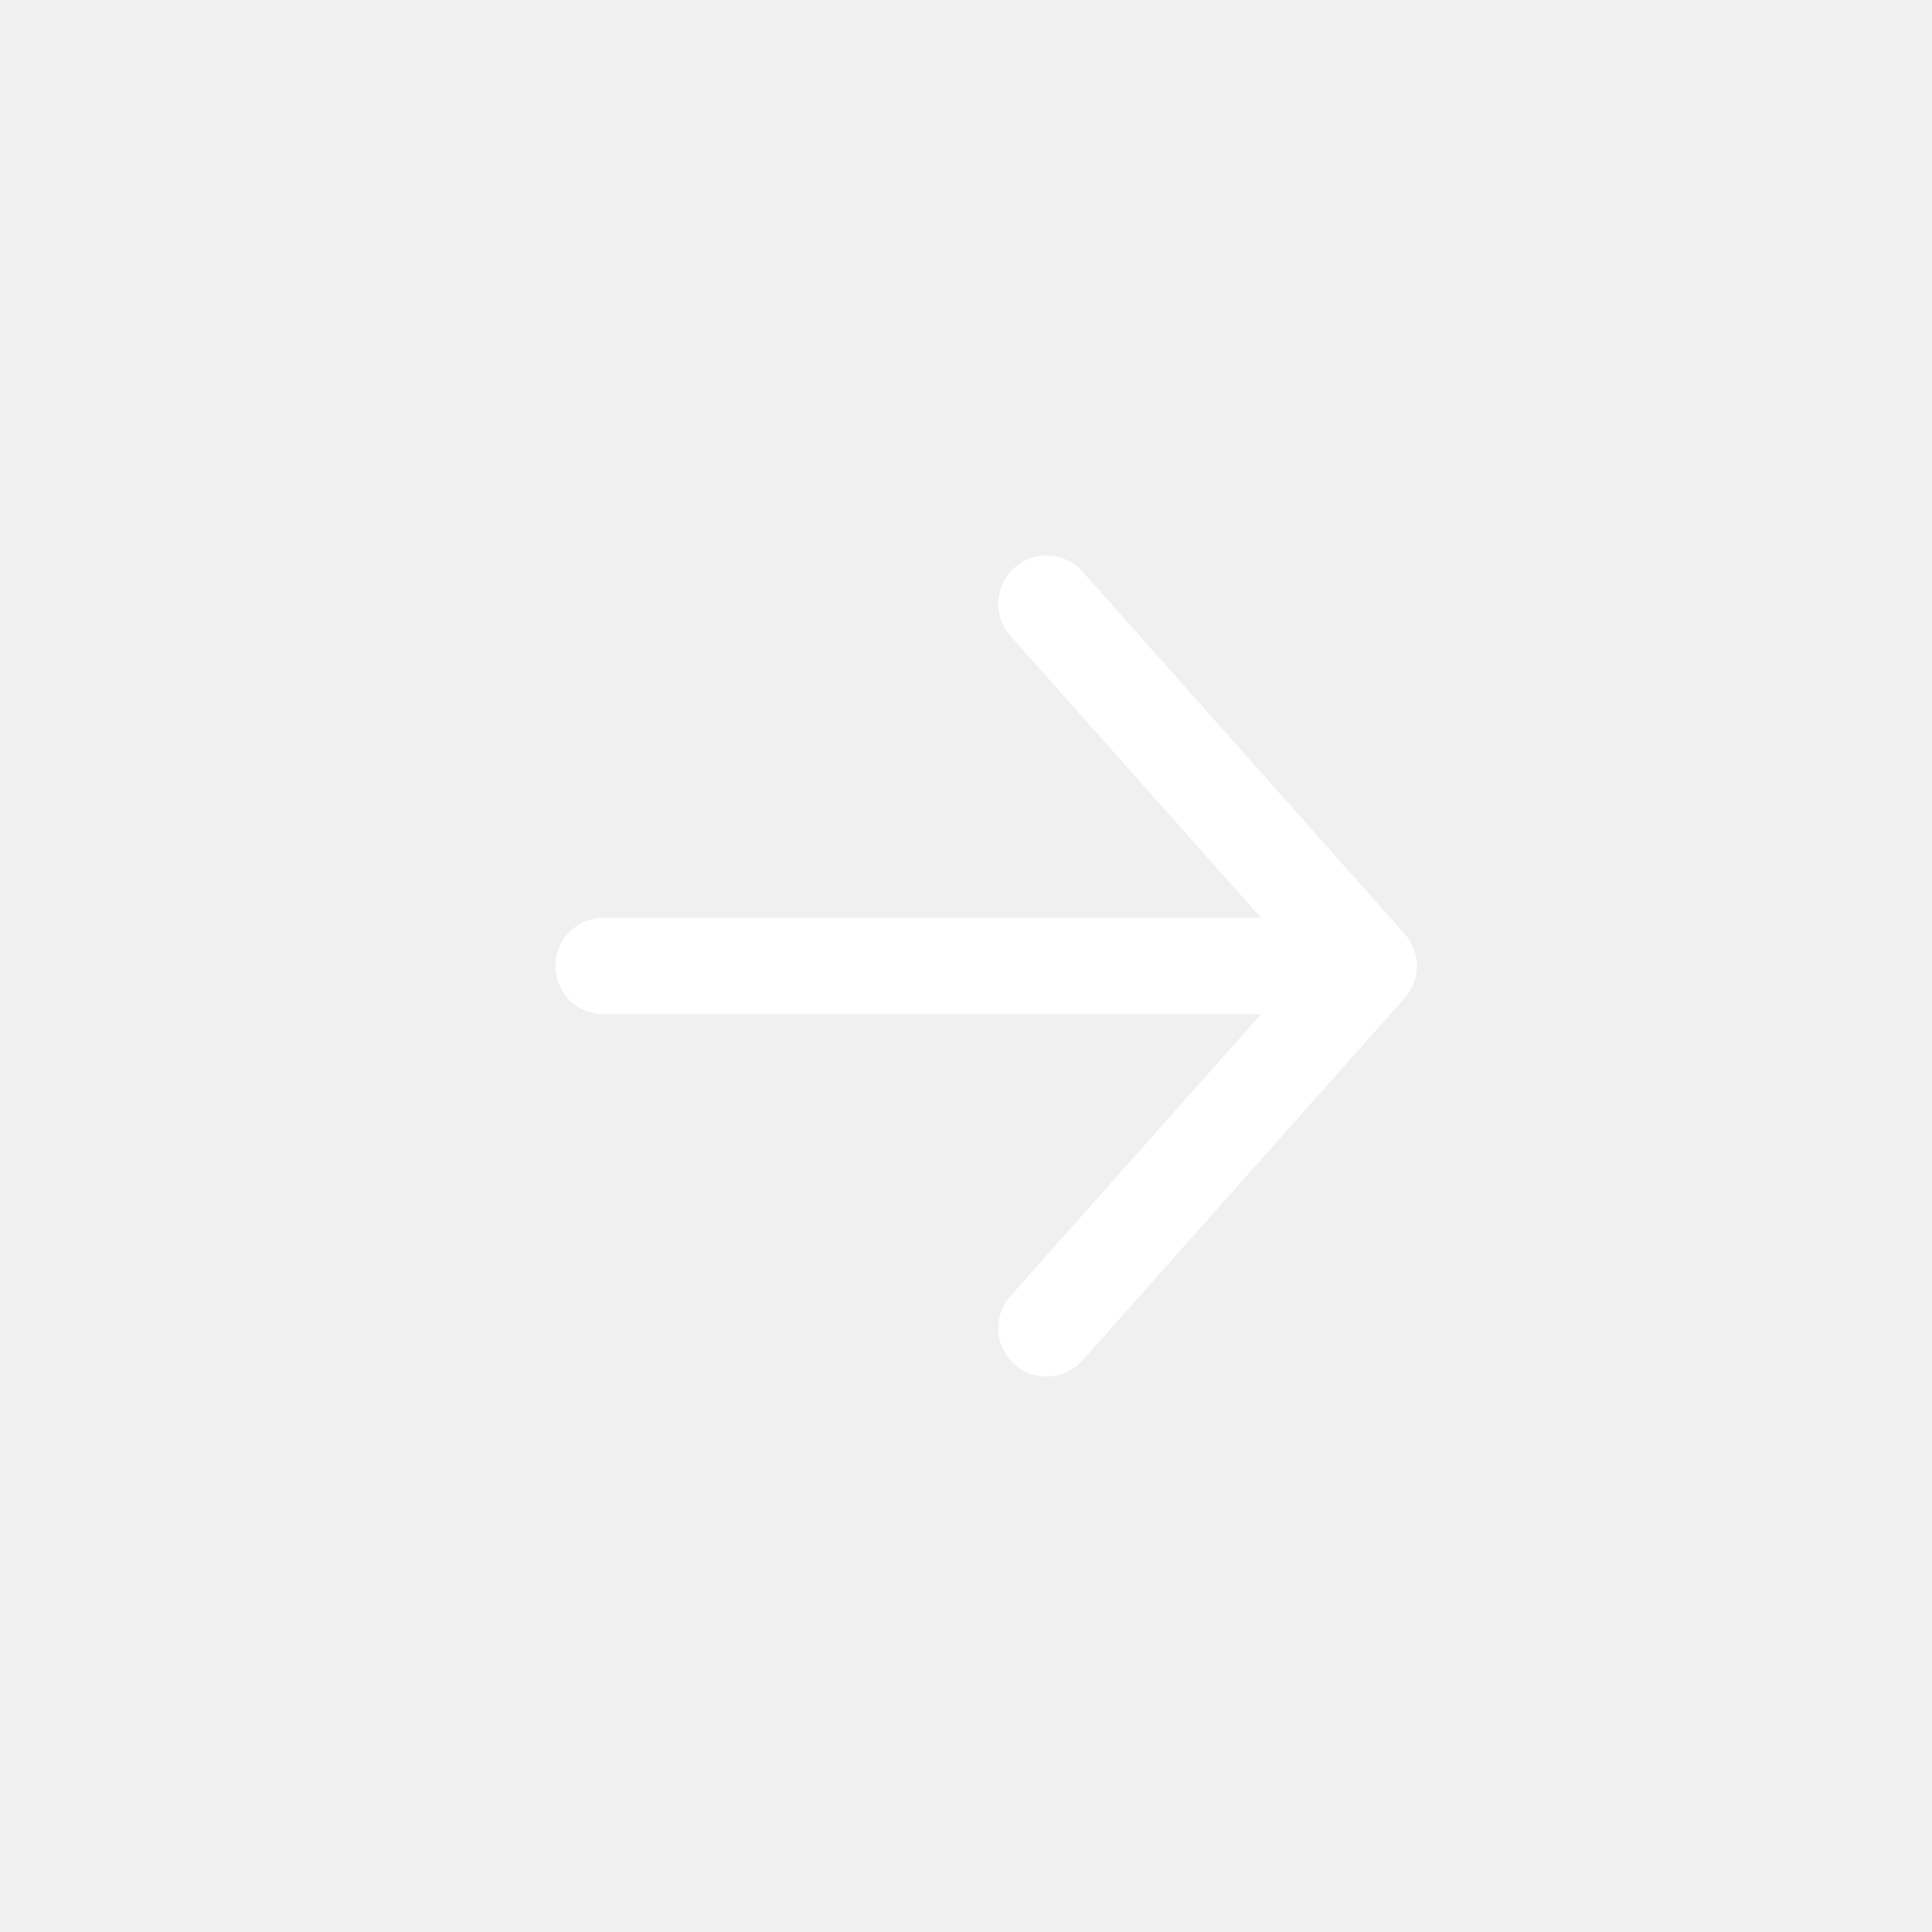
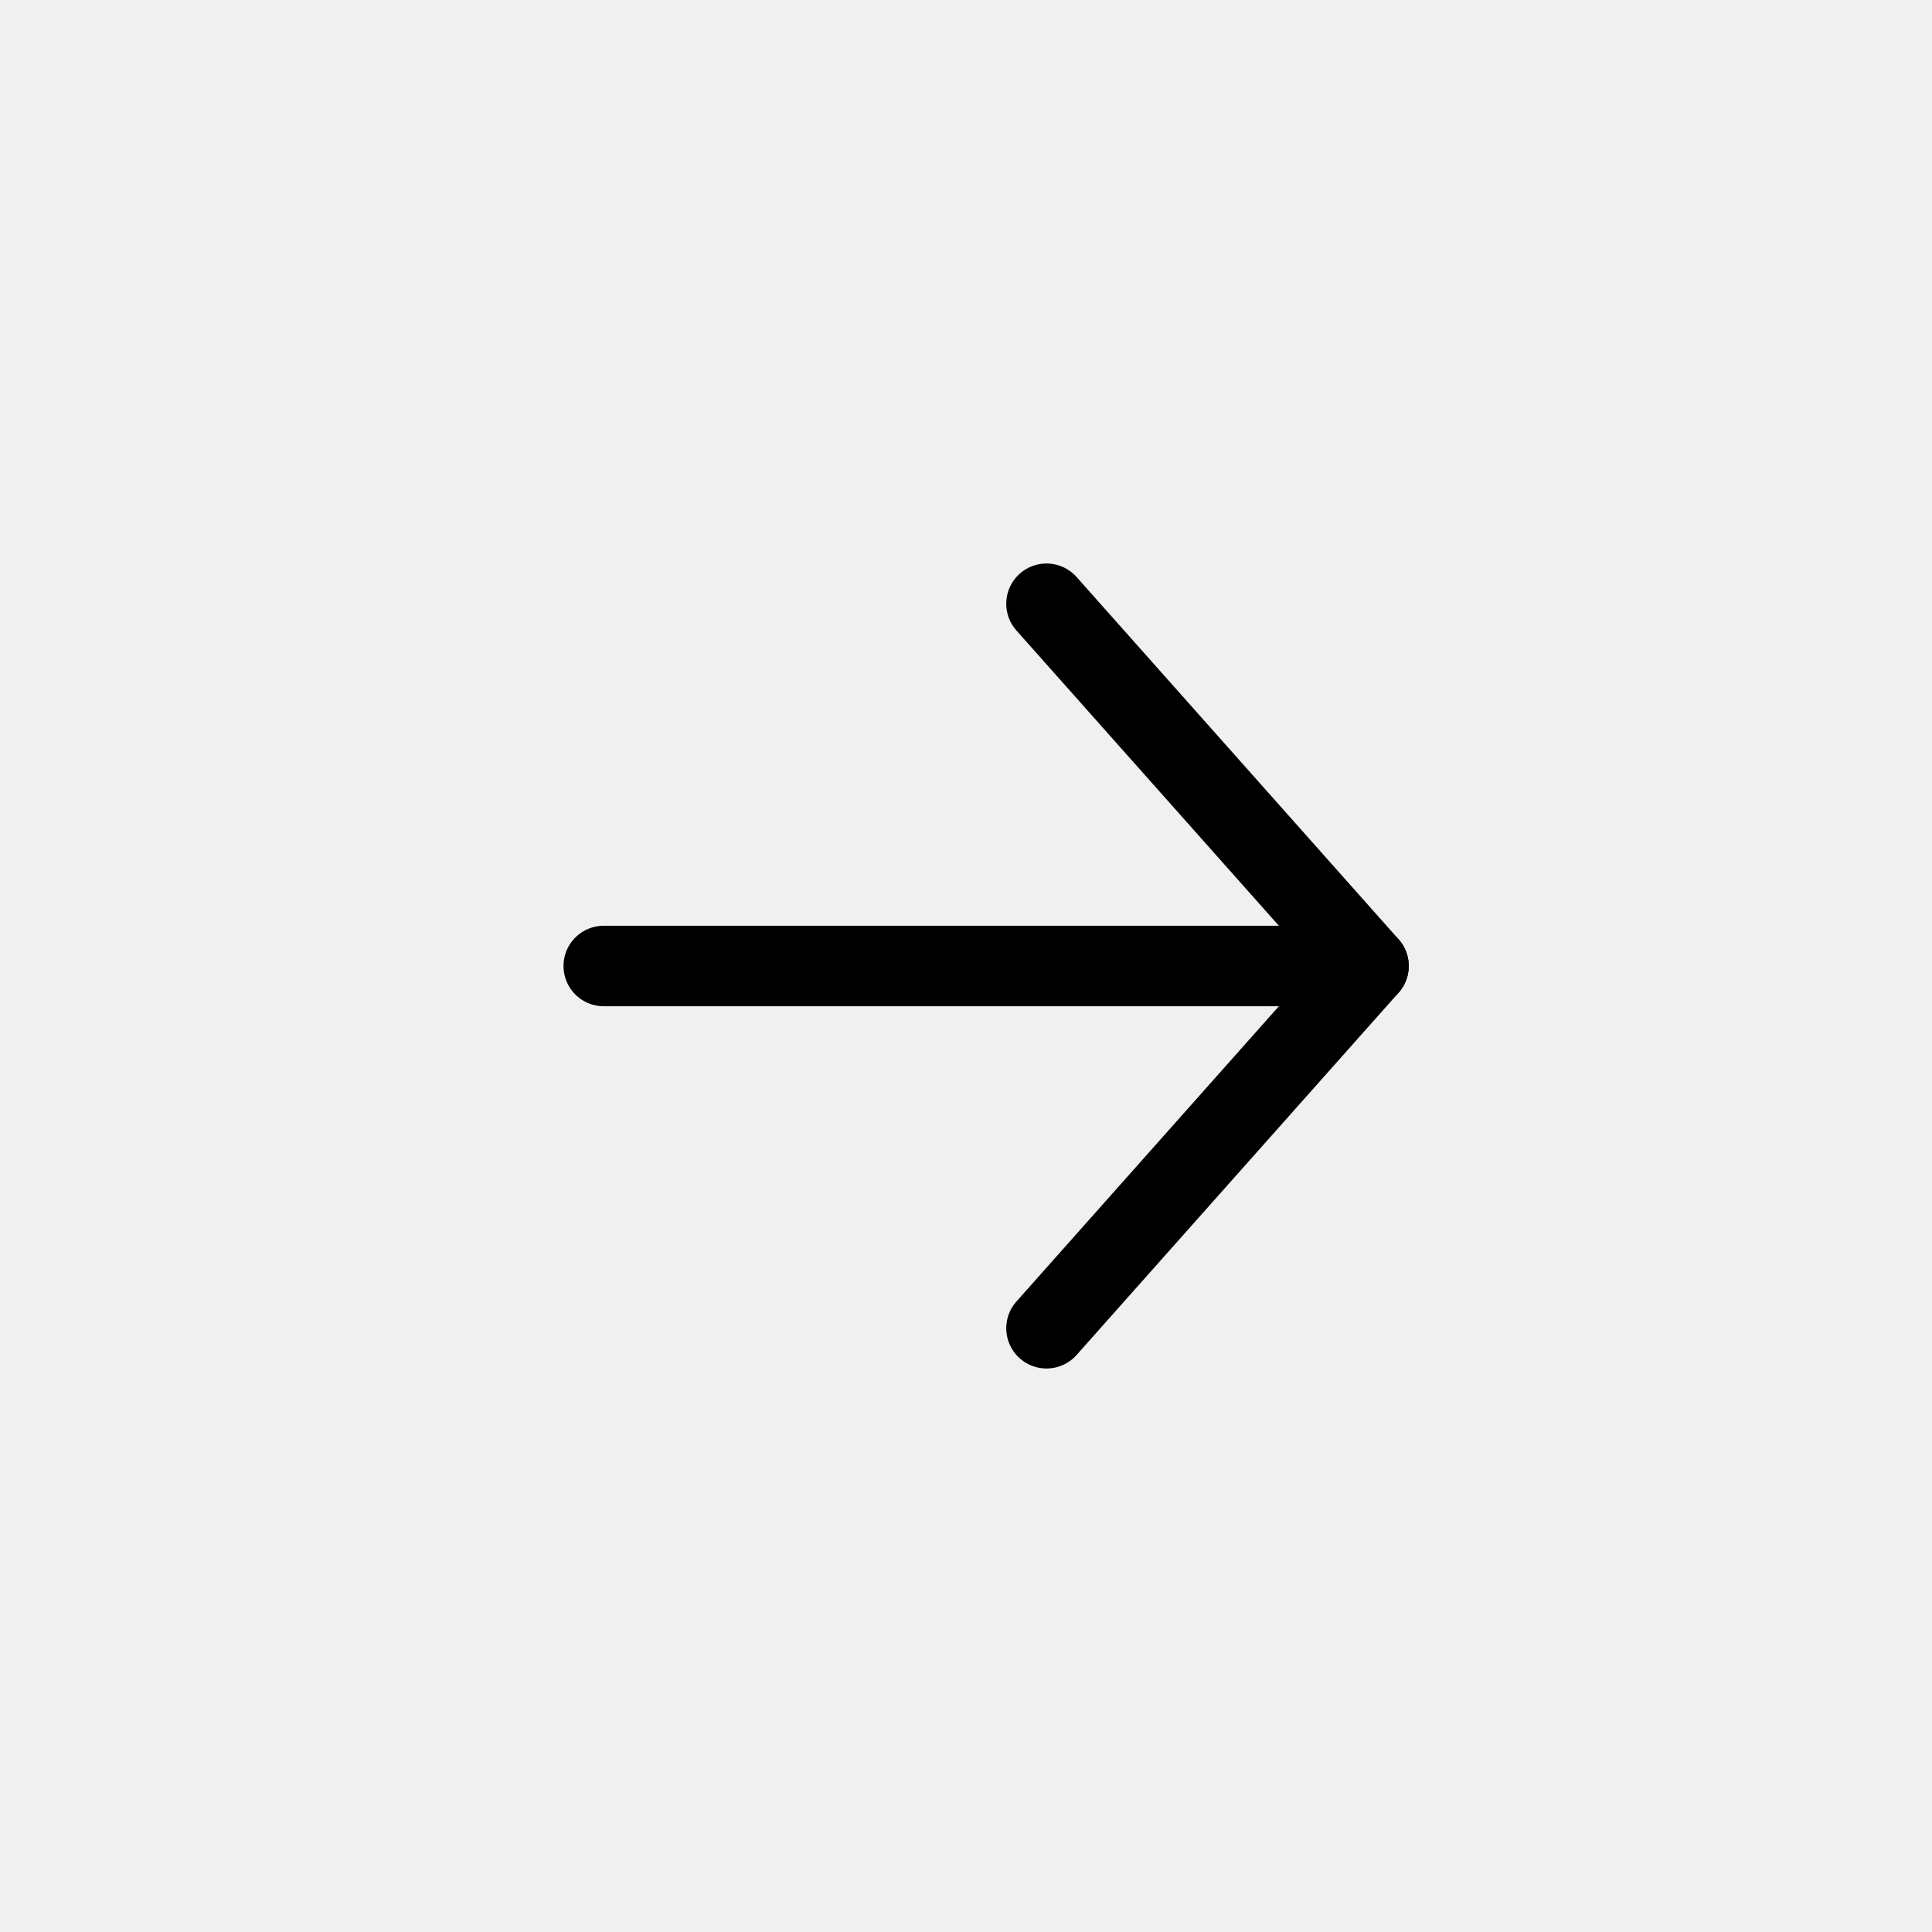
- <svg xmlns="http://www.w3.org/2000/svg" width="40" height="40" viewBox="0 0 40 40" fill="none">
-   <path d="M21.667 12.5L28.334 20L21.667 27.5" stroke="white" stroke-width="2" stroke-linecap="round" stroke-linejoin="round" />
-   <path d="M28.333 20H12.5" stroke="white" stroke-width="2" stroke-linecap="round" stroke-linejoin="round" />
+ <svg xmlns="http://www.w3.org/2000/svg" width="48" height="48" viewBox="0 0 48 48" fill="none">
+   <path d="M26 15L34 24L26 33" stroke="black" stroke-width="2" stroke-linecap="round" stroke-linejoin="round" />
+   <path d="M34 24H15" stroke="black" stroke-width="2" stroke-linecap="round" stroke-linejoin="round" />
</svg>
